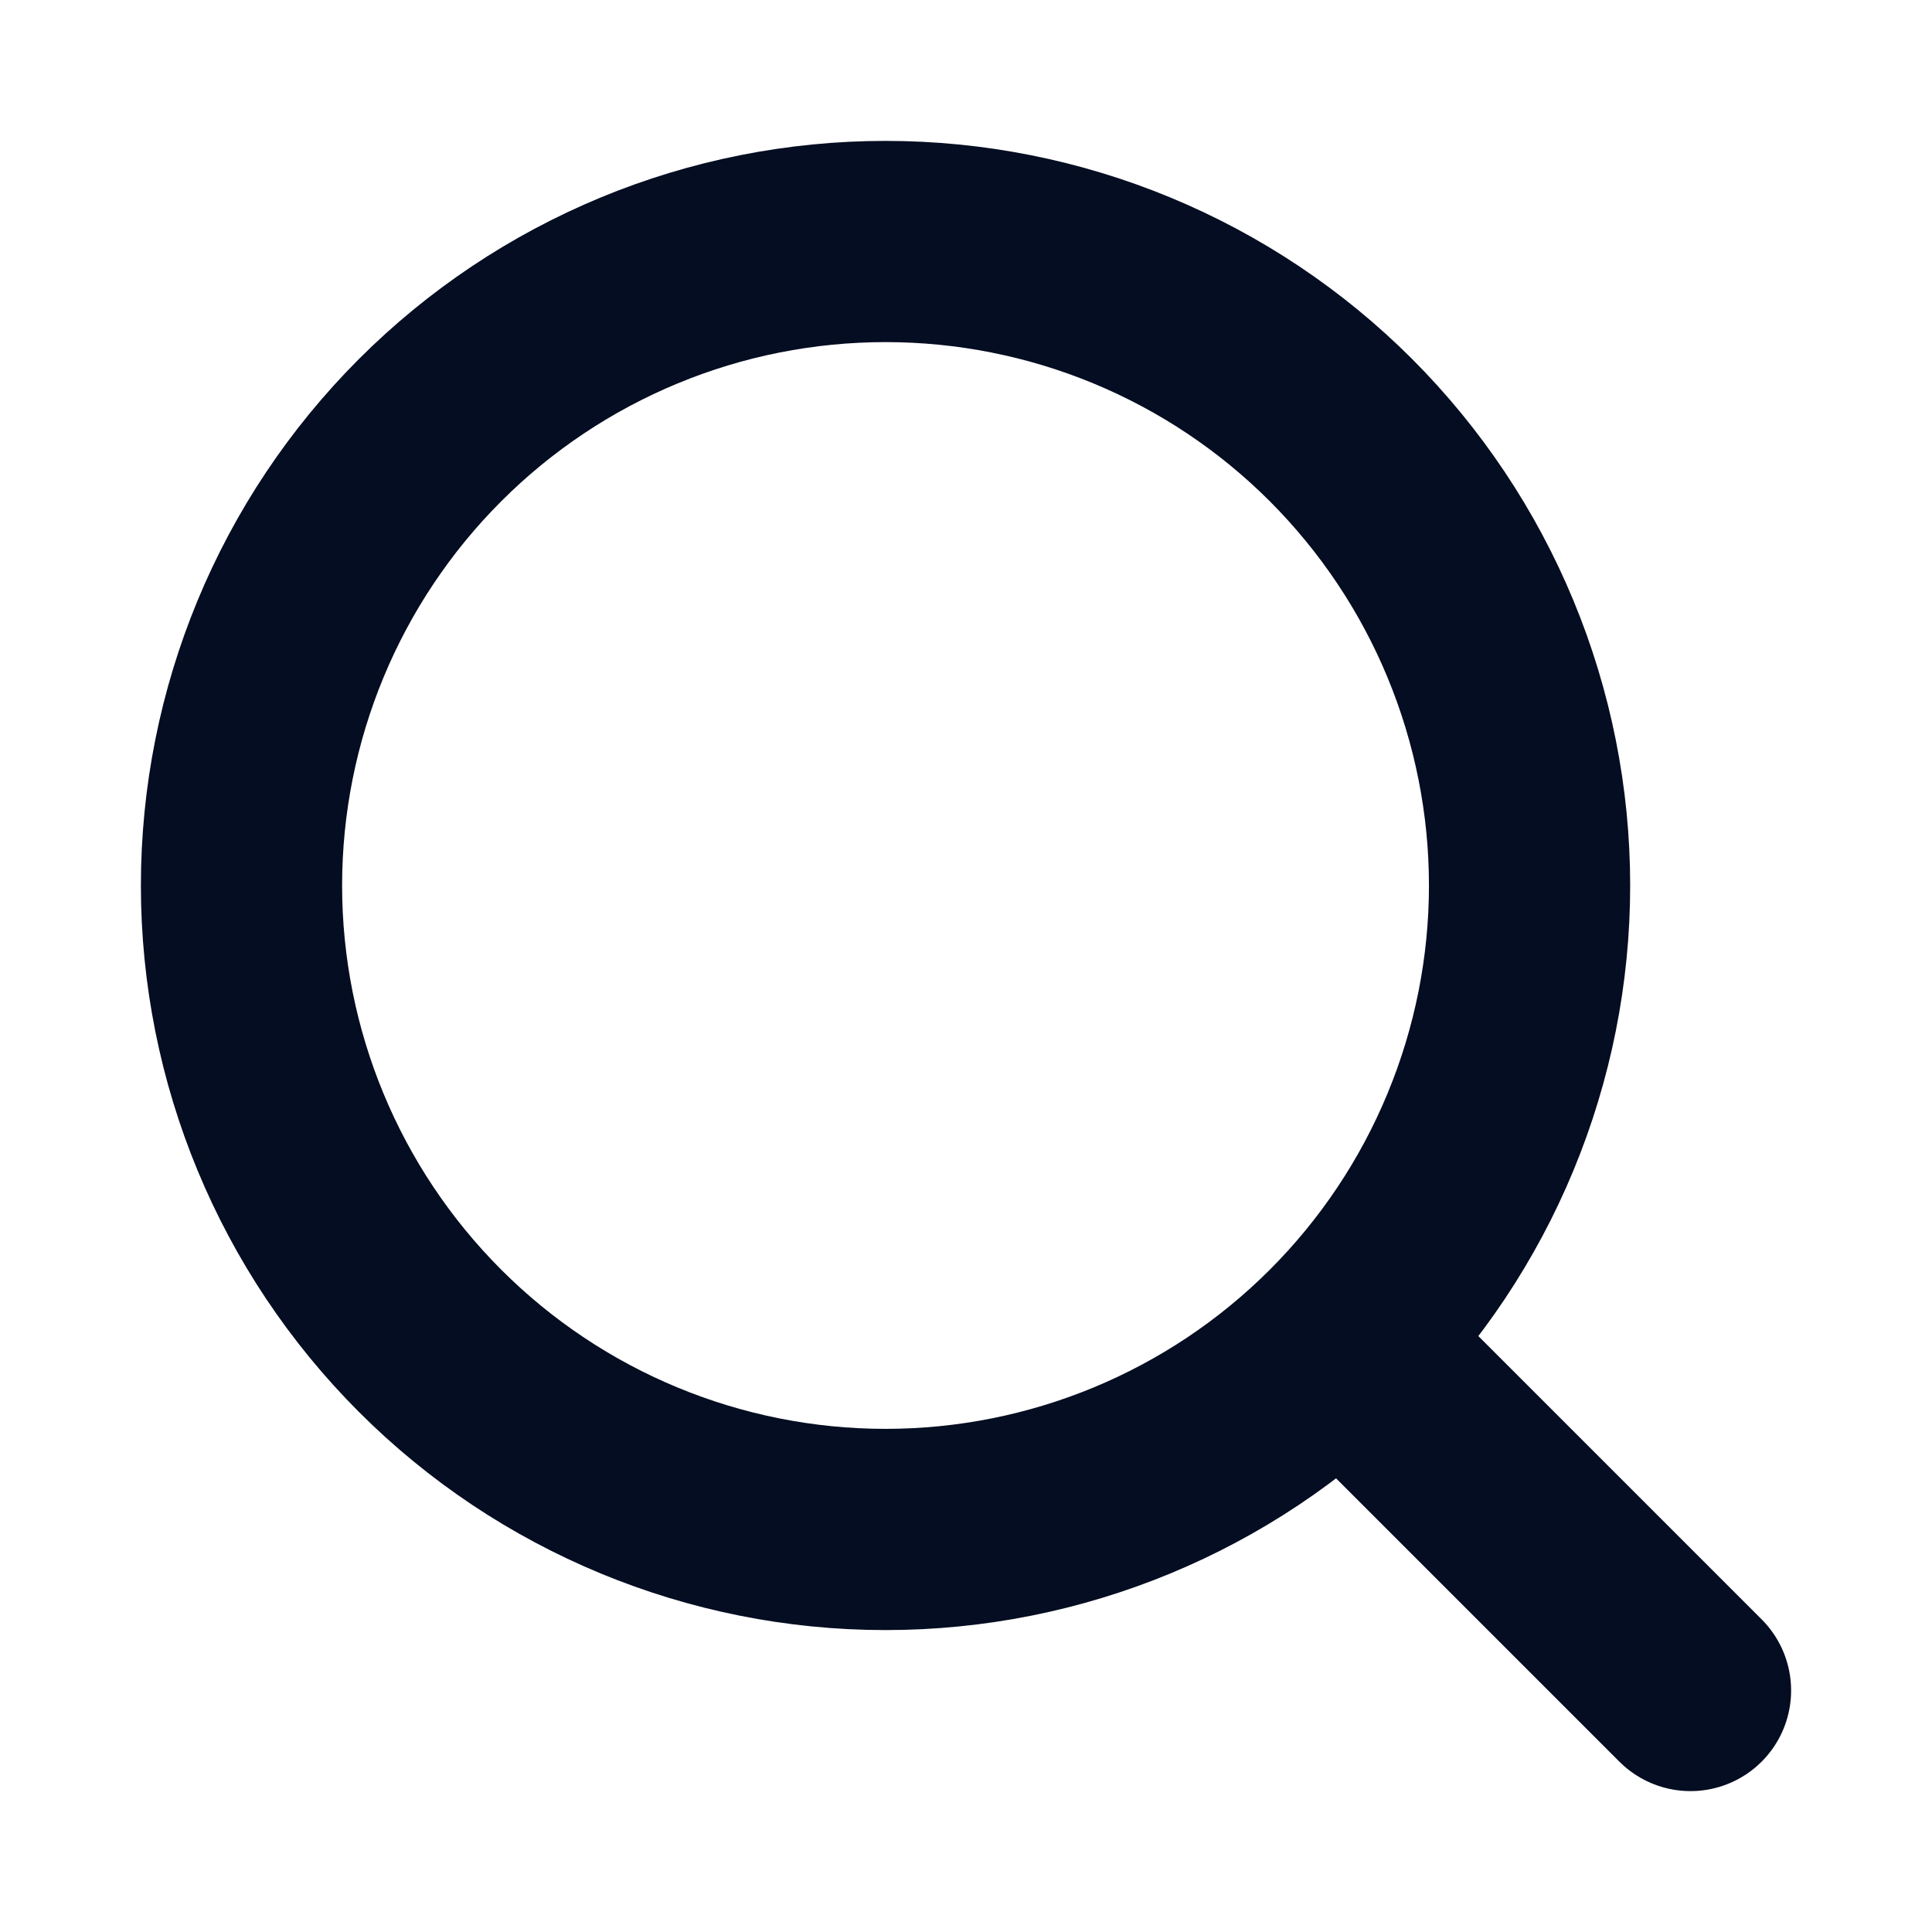
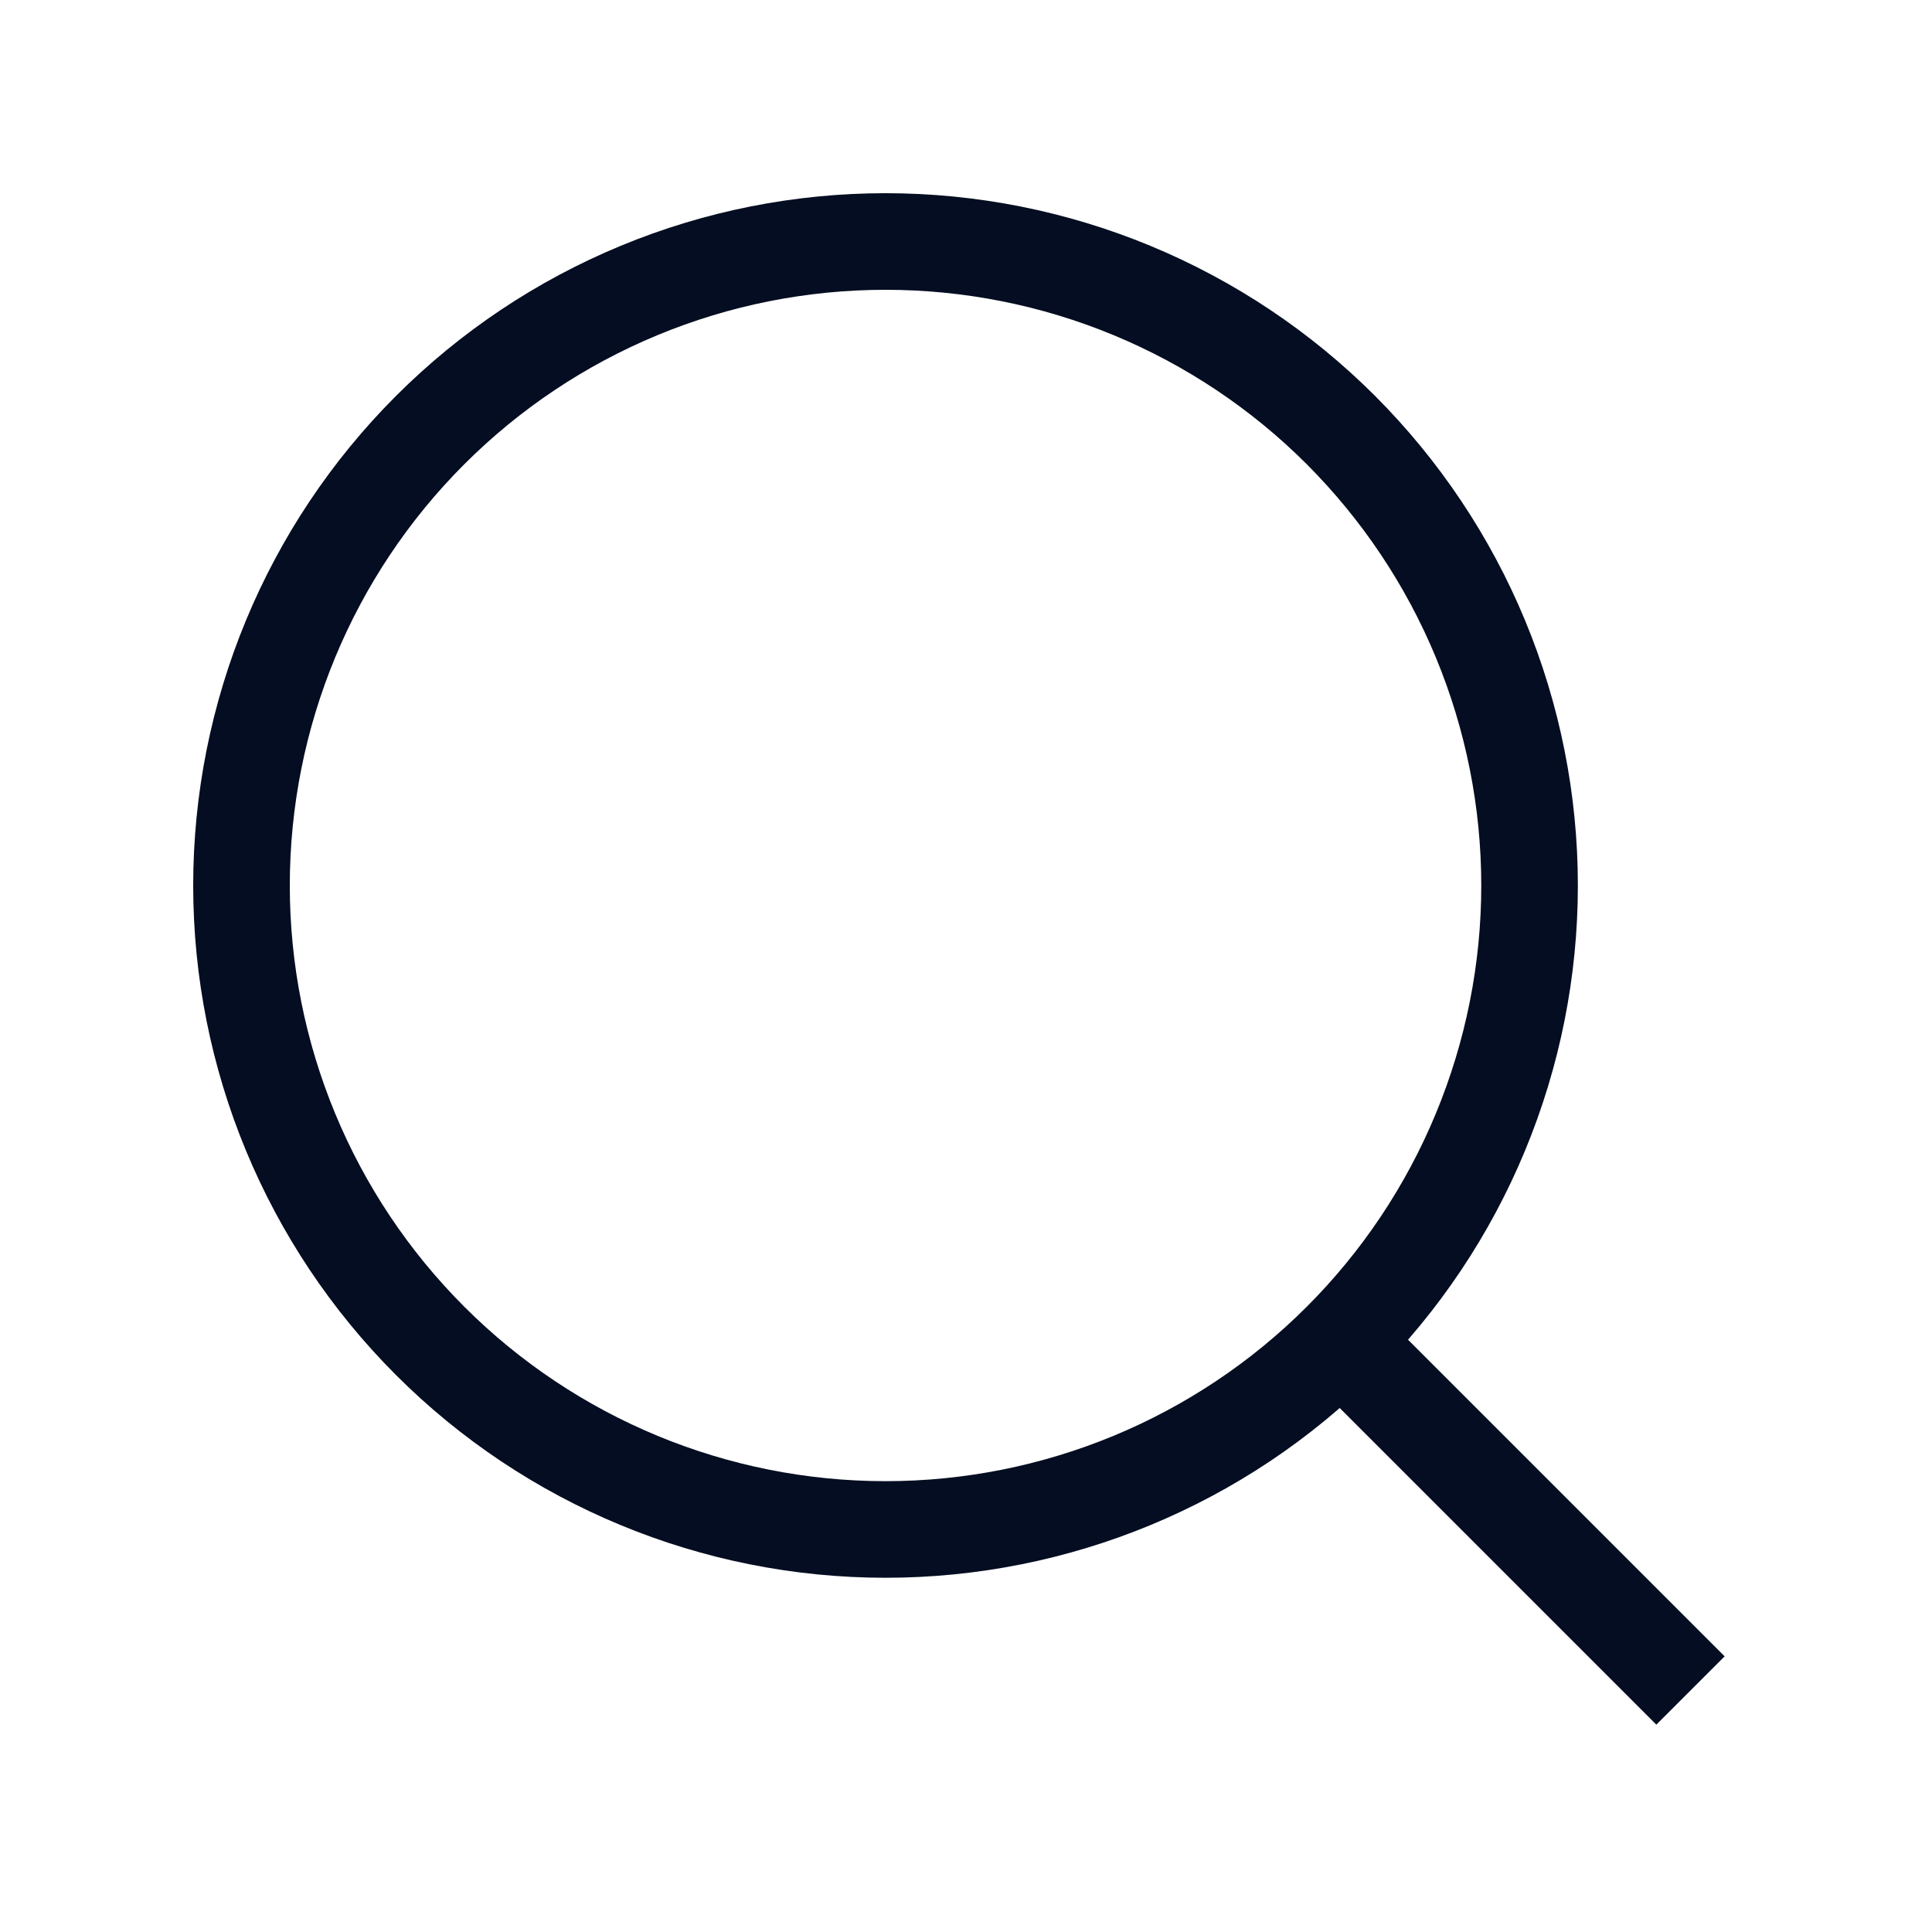
<svg xmlns="http://www.w3.org/2000/svg" width="20" height="20" viewBox="0 0 20 20" fill="none">
  <g id="iconamoon:search-bold">
-     <path id="Vector" d="M17.5 17.5L13.881 13.881M13.881 13.881C14.5 13.262 14.991 12.527 15.326 11.718C15.661 10.909 15.834 10.042 15.834 9.167C15.834 8.291 15.661 7.424 15.326 6.615C14.991 5.806 14.5 5.072 13.881 4.452C13.262 3.833 12.527 3.342 11.718 3.007C10.909 2.672 10.042 2.5 9.167 2.5C8.291 2.5 7.424 2.672 6.616 3.007C5.807 3.342 5.072 3.833 4.453 4.452C3.202 5.703 2.5 7.398 2.5 9.167C2.5 10.935 3.202 12.63 4.453 13.881C5.703 15.131 7.399 15.833 9.167 15.833C10.935 15.833 12.631 15.131 13.881 13.881Z" stroke="#040D21" stroke-width="2.083" stroke-linecap="round" stroke-linejoin="round" />
+     <path id="Vector" d="M17.5 17.5L13.881 13.881M13.881 13.881C14.5 13.262 14.991 12.527 15.326 11.718C15.661 10.909 15.834 10.042 15.834 9.167C15.834 8.291 15.661 7.424 15.326 6.615C14.991 5.806 14.5 5.072 13.881 4.452C13.262 3.833 12.527 3.342 11.718 3.007C10.909 2.672 10.042 2.5 9.167 2.5C8.291 2.5 7.424 2.672 6.616 3.007C5.807 3.342 5.072 3.833 4.453 4.452C3.202 5.703 2.5 7.398 2.5 9.167C2.5 10.935 3.202 12.63 4.453 13.881C5.703 15.131 7.399 15.833 9.167 15.833C10.935 15.833 12.631 15.131 13.881 13.881Z" stroke="#040D21" strokeWidth="2.083" strokeLinecap="round" strokeLinejoin="round" />
  </g>
</svg>
